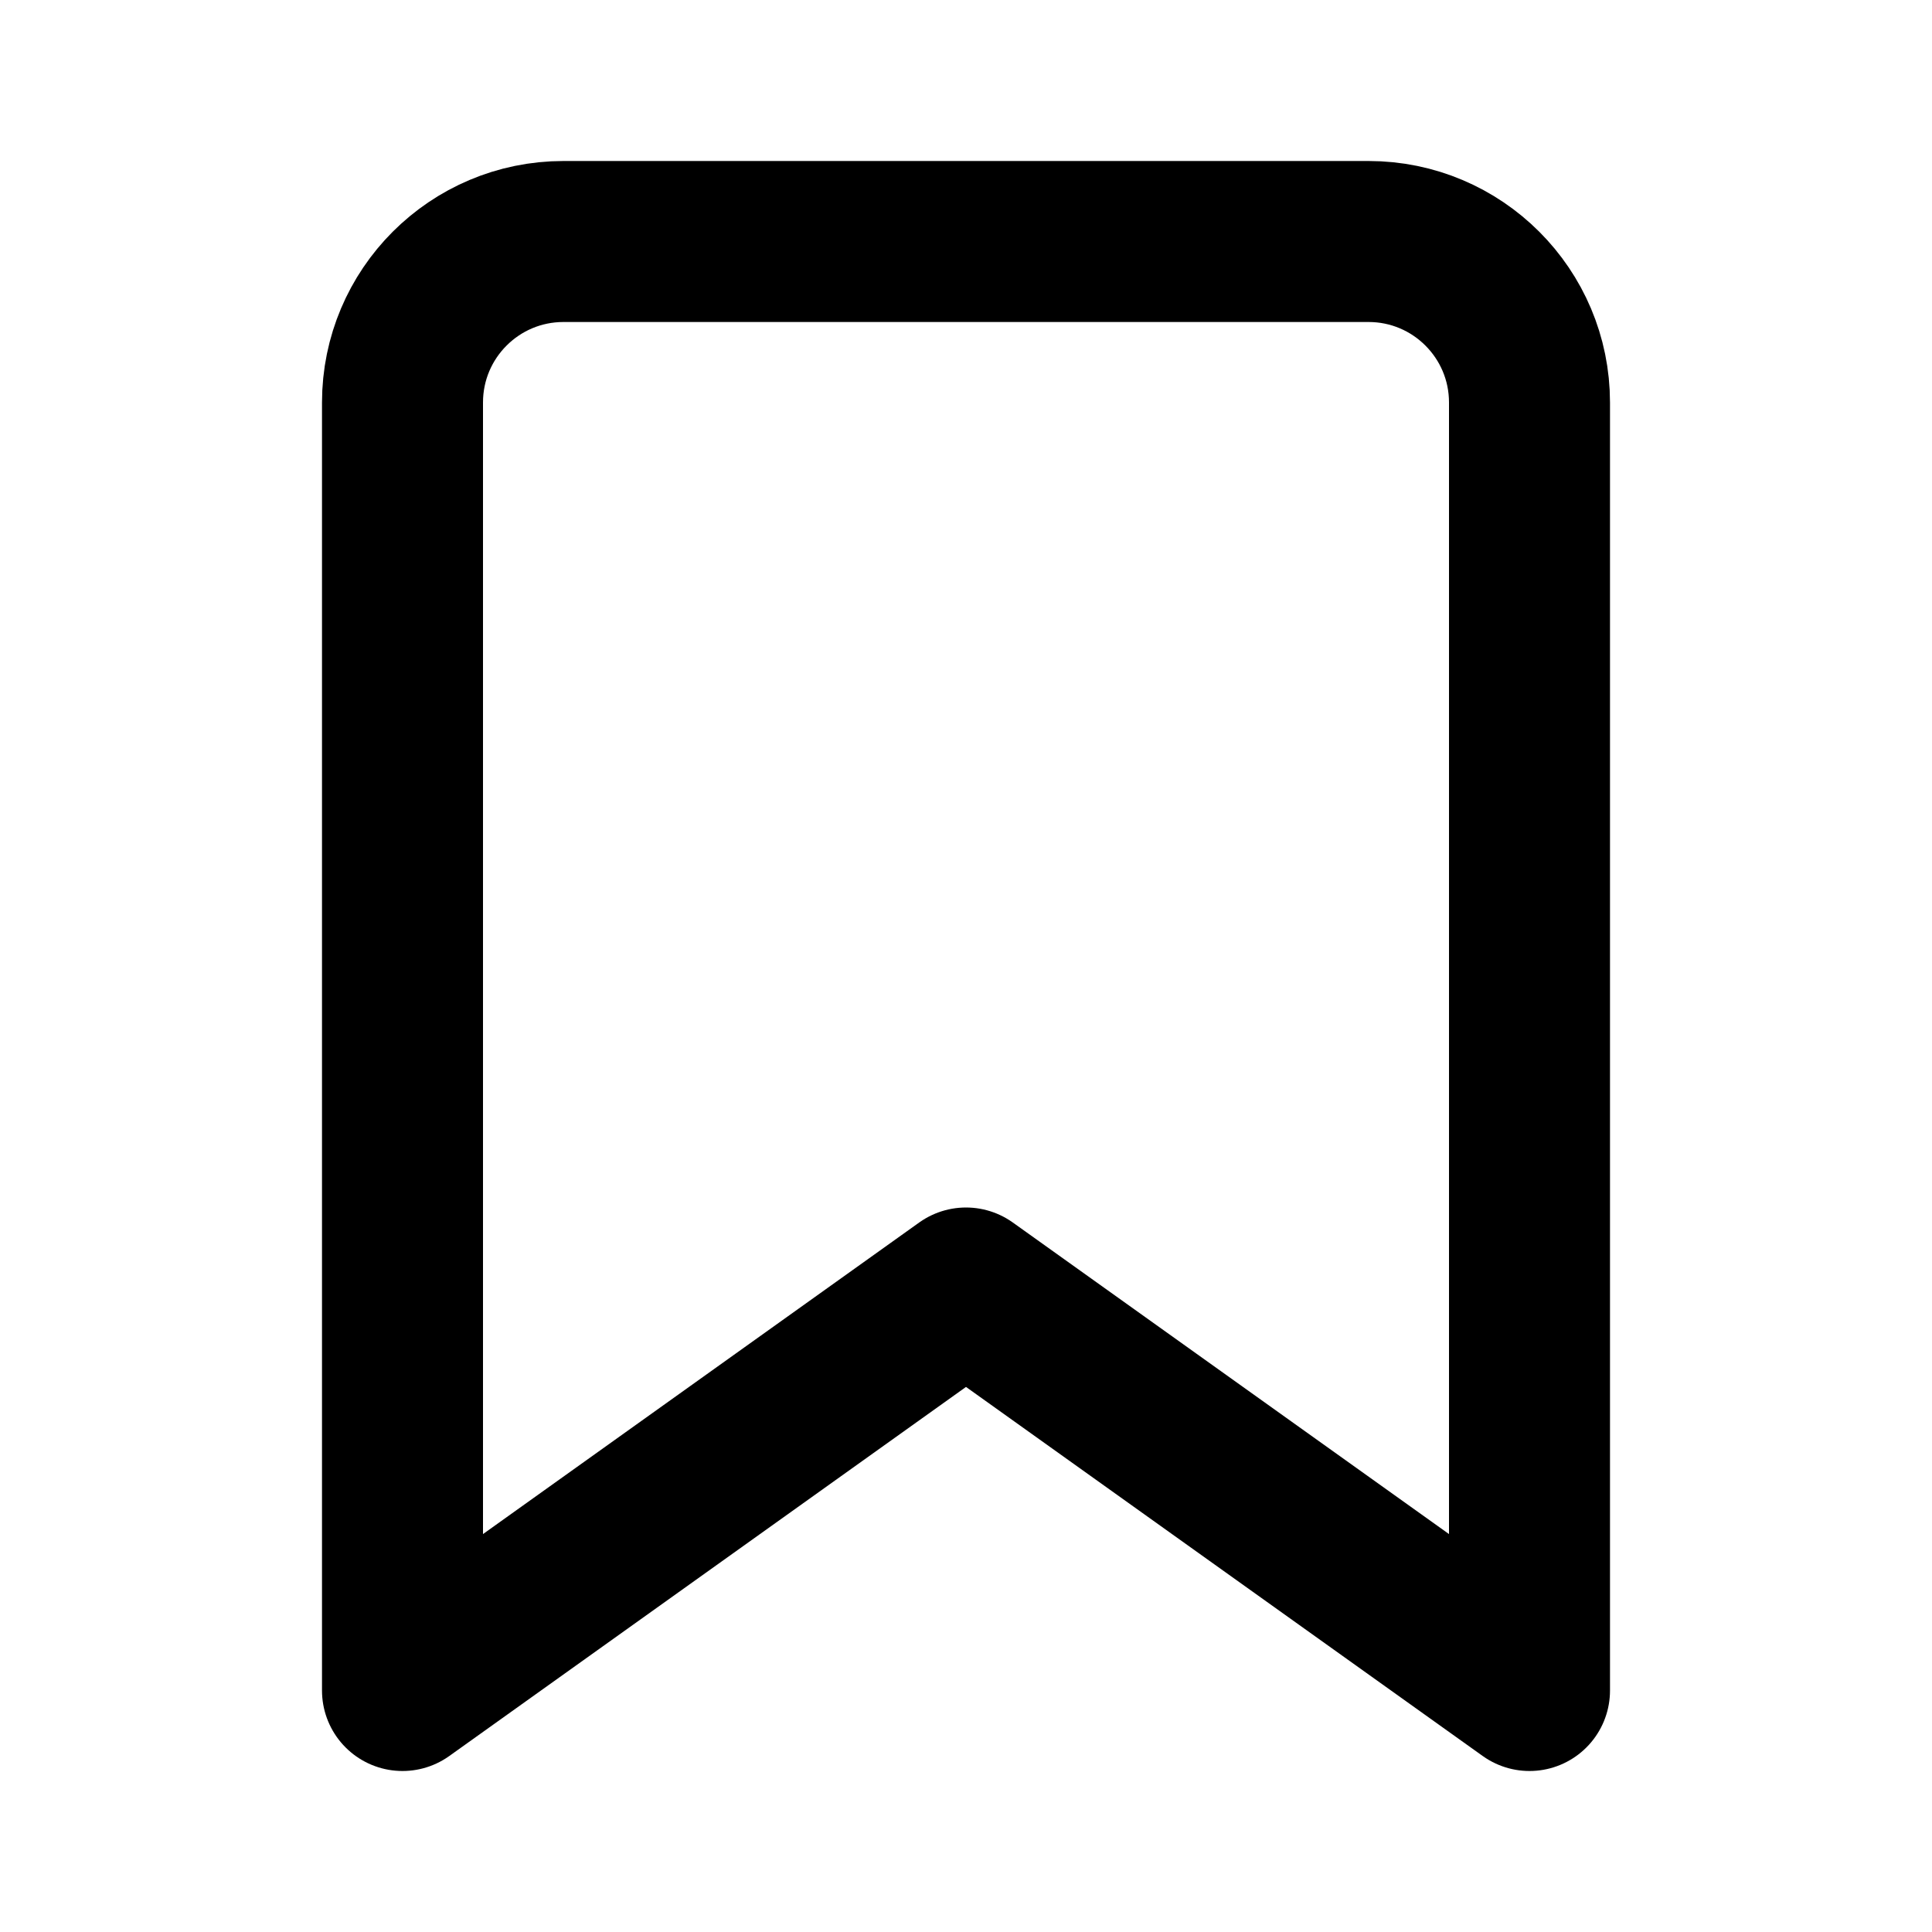
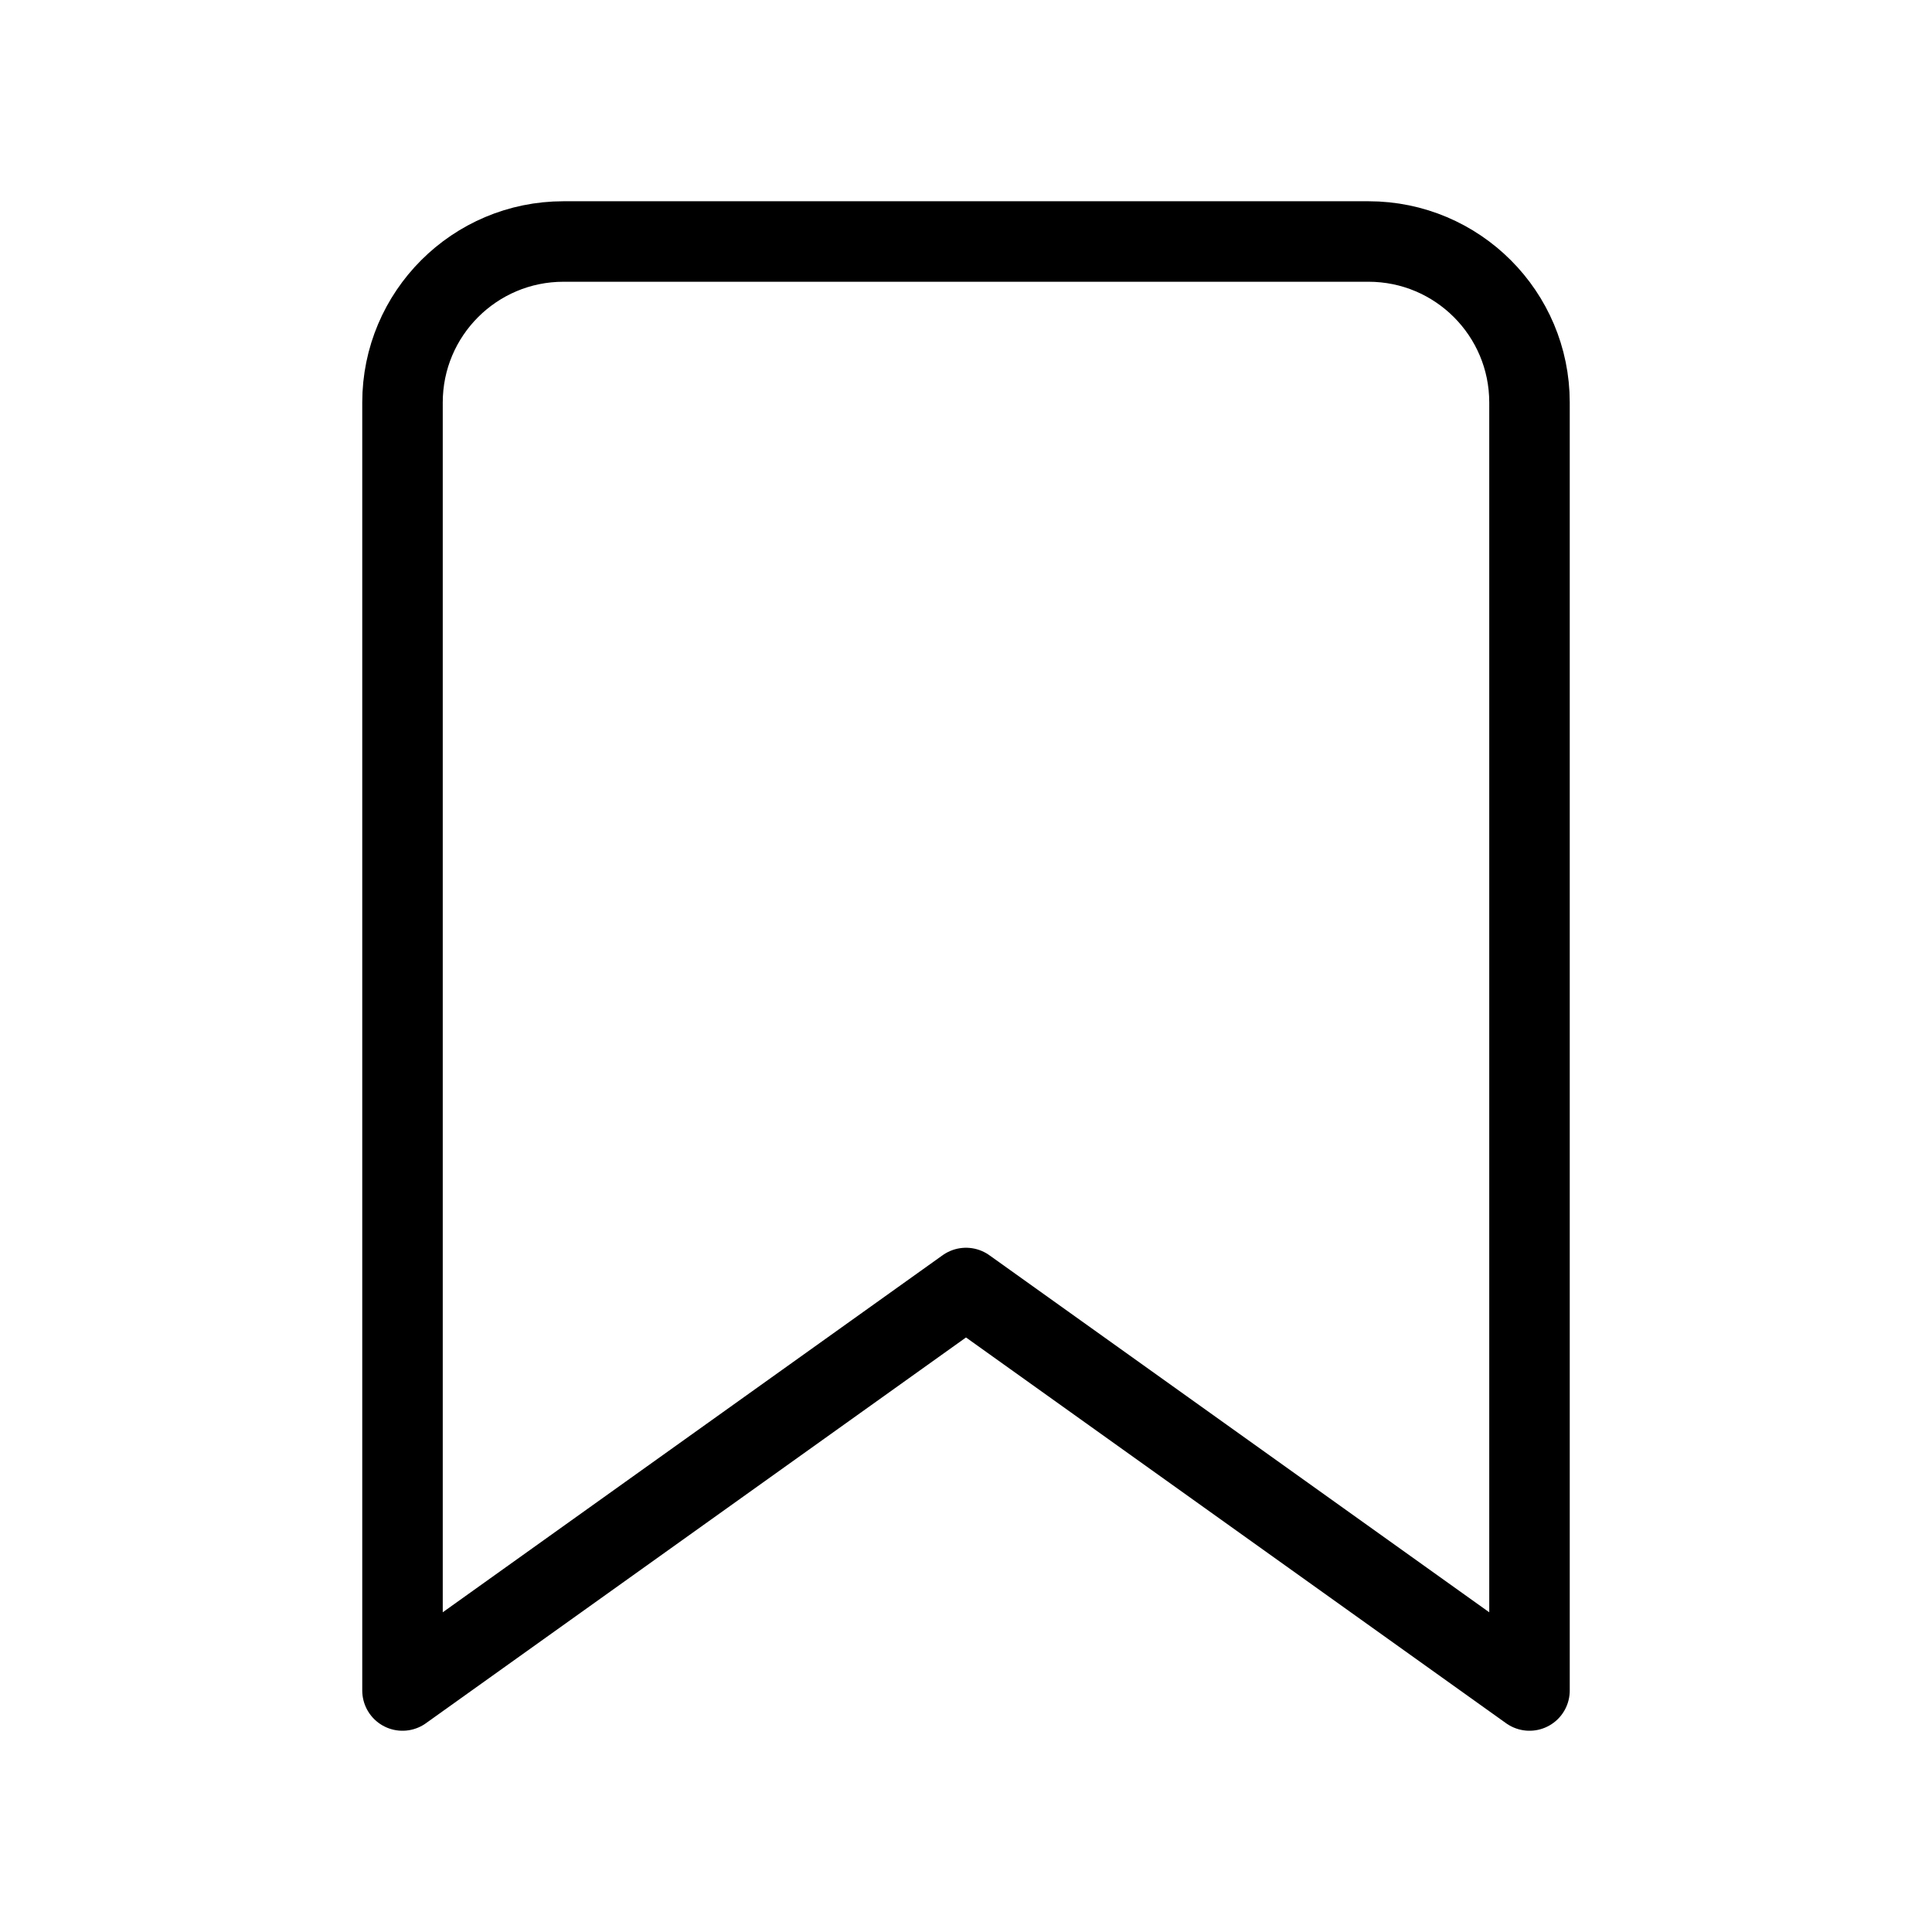
- <svg xmlns="http://www.w3.org/2000/svg" width="24" height="24" viewBox="0 0 24 24" fill="none" stroke="currentColor" stroke-width="2" stroke-linecap="round" stroke-linejoin="round" class="feather feather-bookmark">
+ <svg xmlns="http://www.w3.org/2000/svg" width="24" height="24" viewBox="0 0 24 24" fill="none" stroke="currentColor" stroke-width="1" stroke-linecap="round" stroke-linejoin="round" class="feather feather-bookmark">
  <path d="M19 21l-7-5-7 5V5a2 2 0 0 1 2-2h10a2 2 0 0 1 2 2z" />
</svg>
